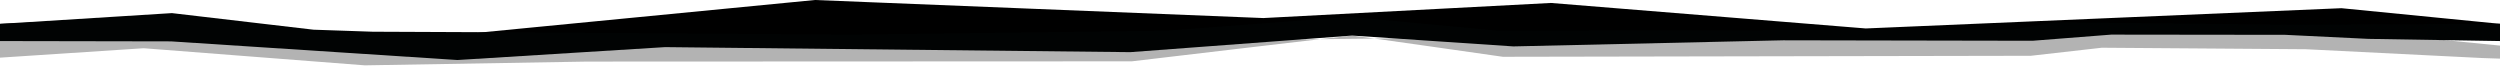
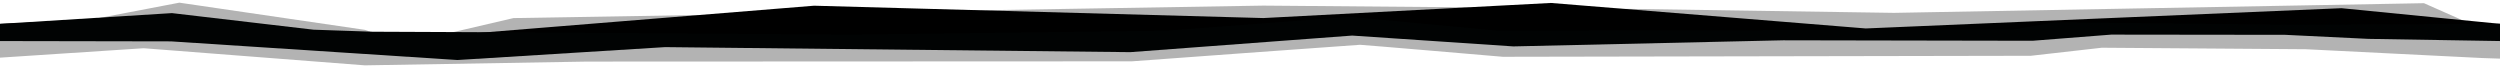
<svg xmlns="http://www.w3.org/2000/svg" viewBox="0 0 1440 37.64" width="1440" height="37.64" version="1.1" id="svg12">
  <defs id="defs4">
    <style id="style2">.a,.b{fill-rule:evenodd;}.a{opacity:0.3;}.b{fill:#010303;}
</style>
  </defs>
-   <path d="m 82.74,15.24 127.45,9.86 128,-2.17 313.7,-0.14 c 0,0 122.71,-12.15 124.21,-12.15 1.5,0 89.54,9.57 89.54,9.57 l 304.15,-0.58 40.89,-4.64 117.6,0.87 101.77,5.03 9.95,0.34 v -7.51 l -91.32,-9 -274,11.67 L 893.32,1.7 727.69,10.4 469.42,0 l -201,19.52 -76,0.21 L 94.97,9.97 0,13.75 v 6.89 z" id="path6" />
-   <path class="a" d="m 82.74,27.78 127.45,9.86 128,-2.17 313.7,-0.14 c 0,0 125.43,-14.84 126.93,-14.84 1.5,0 86.82,12.22 86.82,12.22 l 304.15,-0.58 40.89,-4.64 117.6,0.87 101.77,5.08 9.95,0.33 v -7.51 l -91.32,-9 -272.18,3.8 h -184 l -164.8,1.89 -258.27,-10.4 -201,19.52 -76,-5.79 L 94.98,22.52 0,21.29 v 11.92 z" id="path8" style="opacity:0.3;fill-rule:evenodd" />
+   <path d="m 82.74,15.24 127.45,9.86 128,-2.17 313.7,-0.14 c 0,0 122.71,-12.15 124.21,-12.15 1.5,0 89.54,9.57 89.54,9.57 l 304.15,-0.58 40.89,-4.64 117.6,0.87 101.77,5.03 9.95,0.34 v -7.51 l -91.32,-9 -274,11.67 L 893.32,1.7 727.69,10.4 468.914,3.287 268.42,19.52 192.42,19.73 94.97,9.97 0,13.75 v 6.89 z" id="path6" />
+   <path class="a" d="m 82.74,27.78 127.45,9.86 128,-2.17 313.7,-0.14 c 0,0 129.981,-9.531 131.481,-9.531 1.5,0 82.269,6.911 82.269,6.911 l 304.15,-0.58 40.89,-4.64 117.6,0.87 101.77,5.08 9.95,0.33 V 21.23 L 1396.208,1.839 1090.91,7.408 922.837,4.88 727.7,3.231 295.765,10.415 232.677,25.098 210.127,17.179 103.323,1.537 0,21.29 v 11.92 z" id="path8" style="opacity:0.3;fill-rule:evenodd" />
  <polygon class="b" points="1056.88,10.5 788.97,7.6 661.18,17.15 568.33,10.91 412.86,14.43 269.29,14.16 223.91,17.7 123.76,17.58 75.8,15.25 0,14 0,23.92 118.28,23.38 256.1,24.81 280.73,20.54 577.49,19.97 662.52,27.94 768.09,19.97 949.89,17.69 1150.91,19.05 1225.35,19.37 1259.44,20.54 1340.97,30.09 1440,23.89 1440,13.99 1341.49,13.81 1176.53,3.07 " id="polygon10" transform="rotate(-180,720,18.82)" style="fill:#010303;fill-rule:evenodd" />
</svg>
